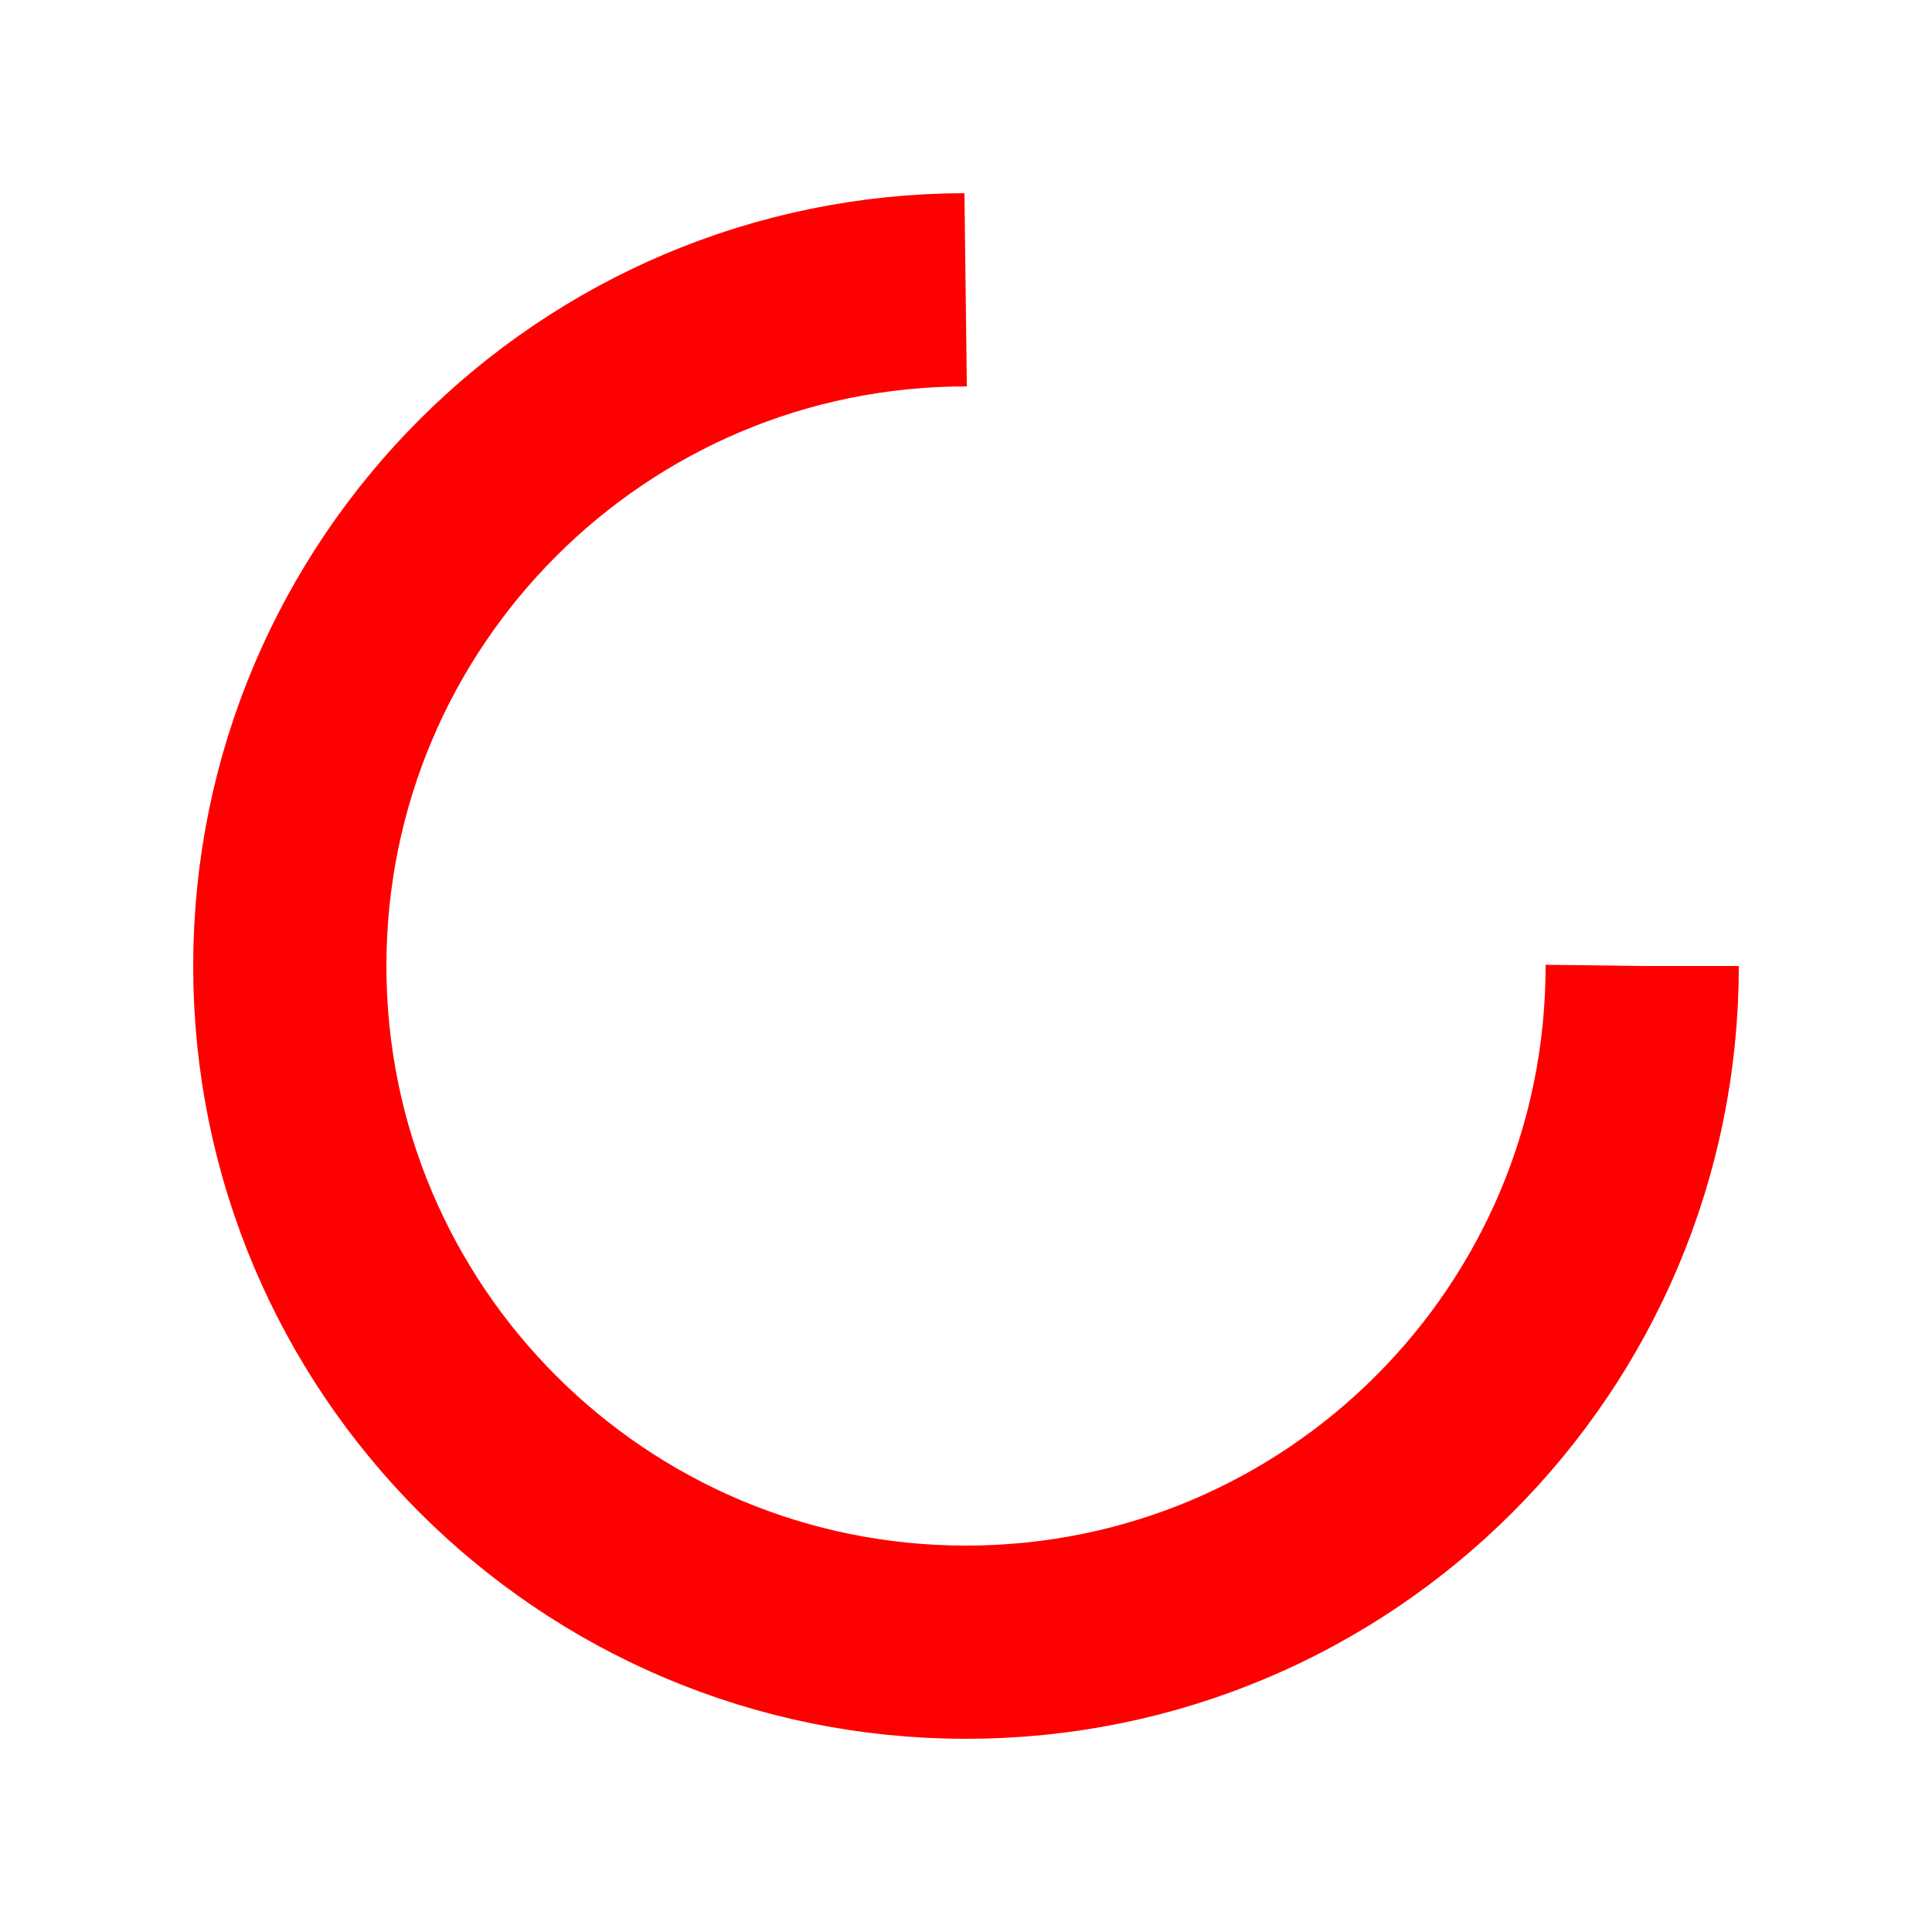
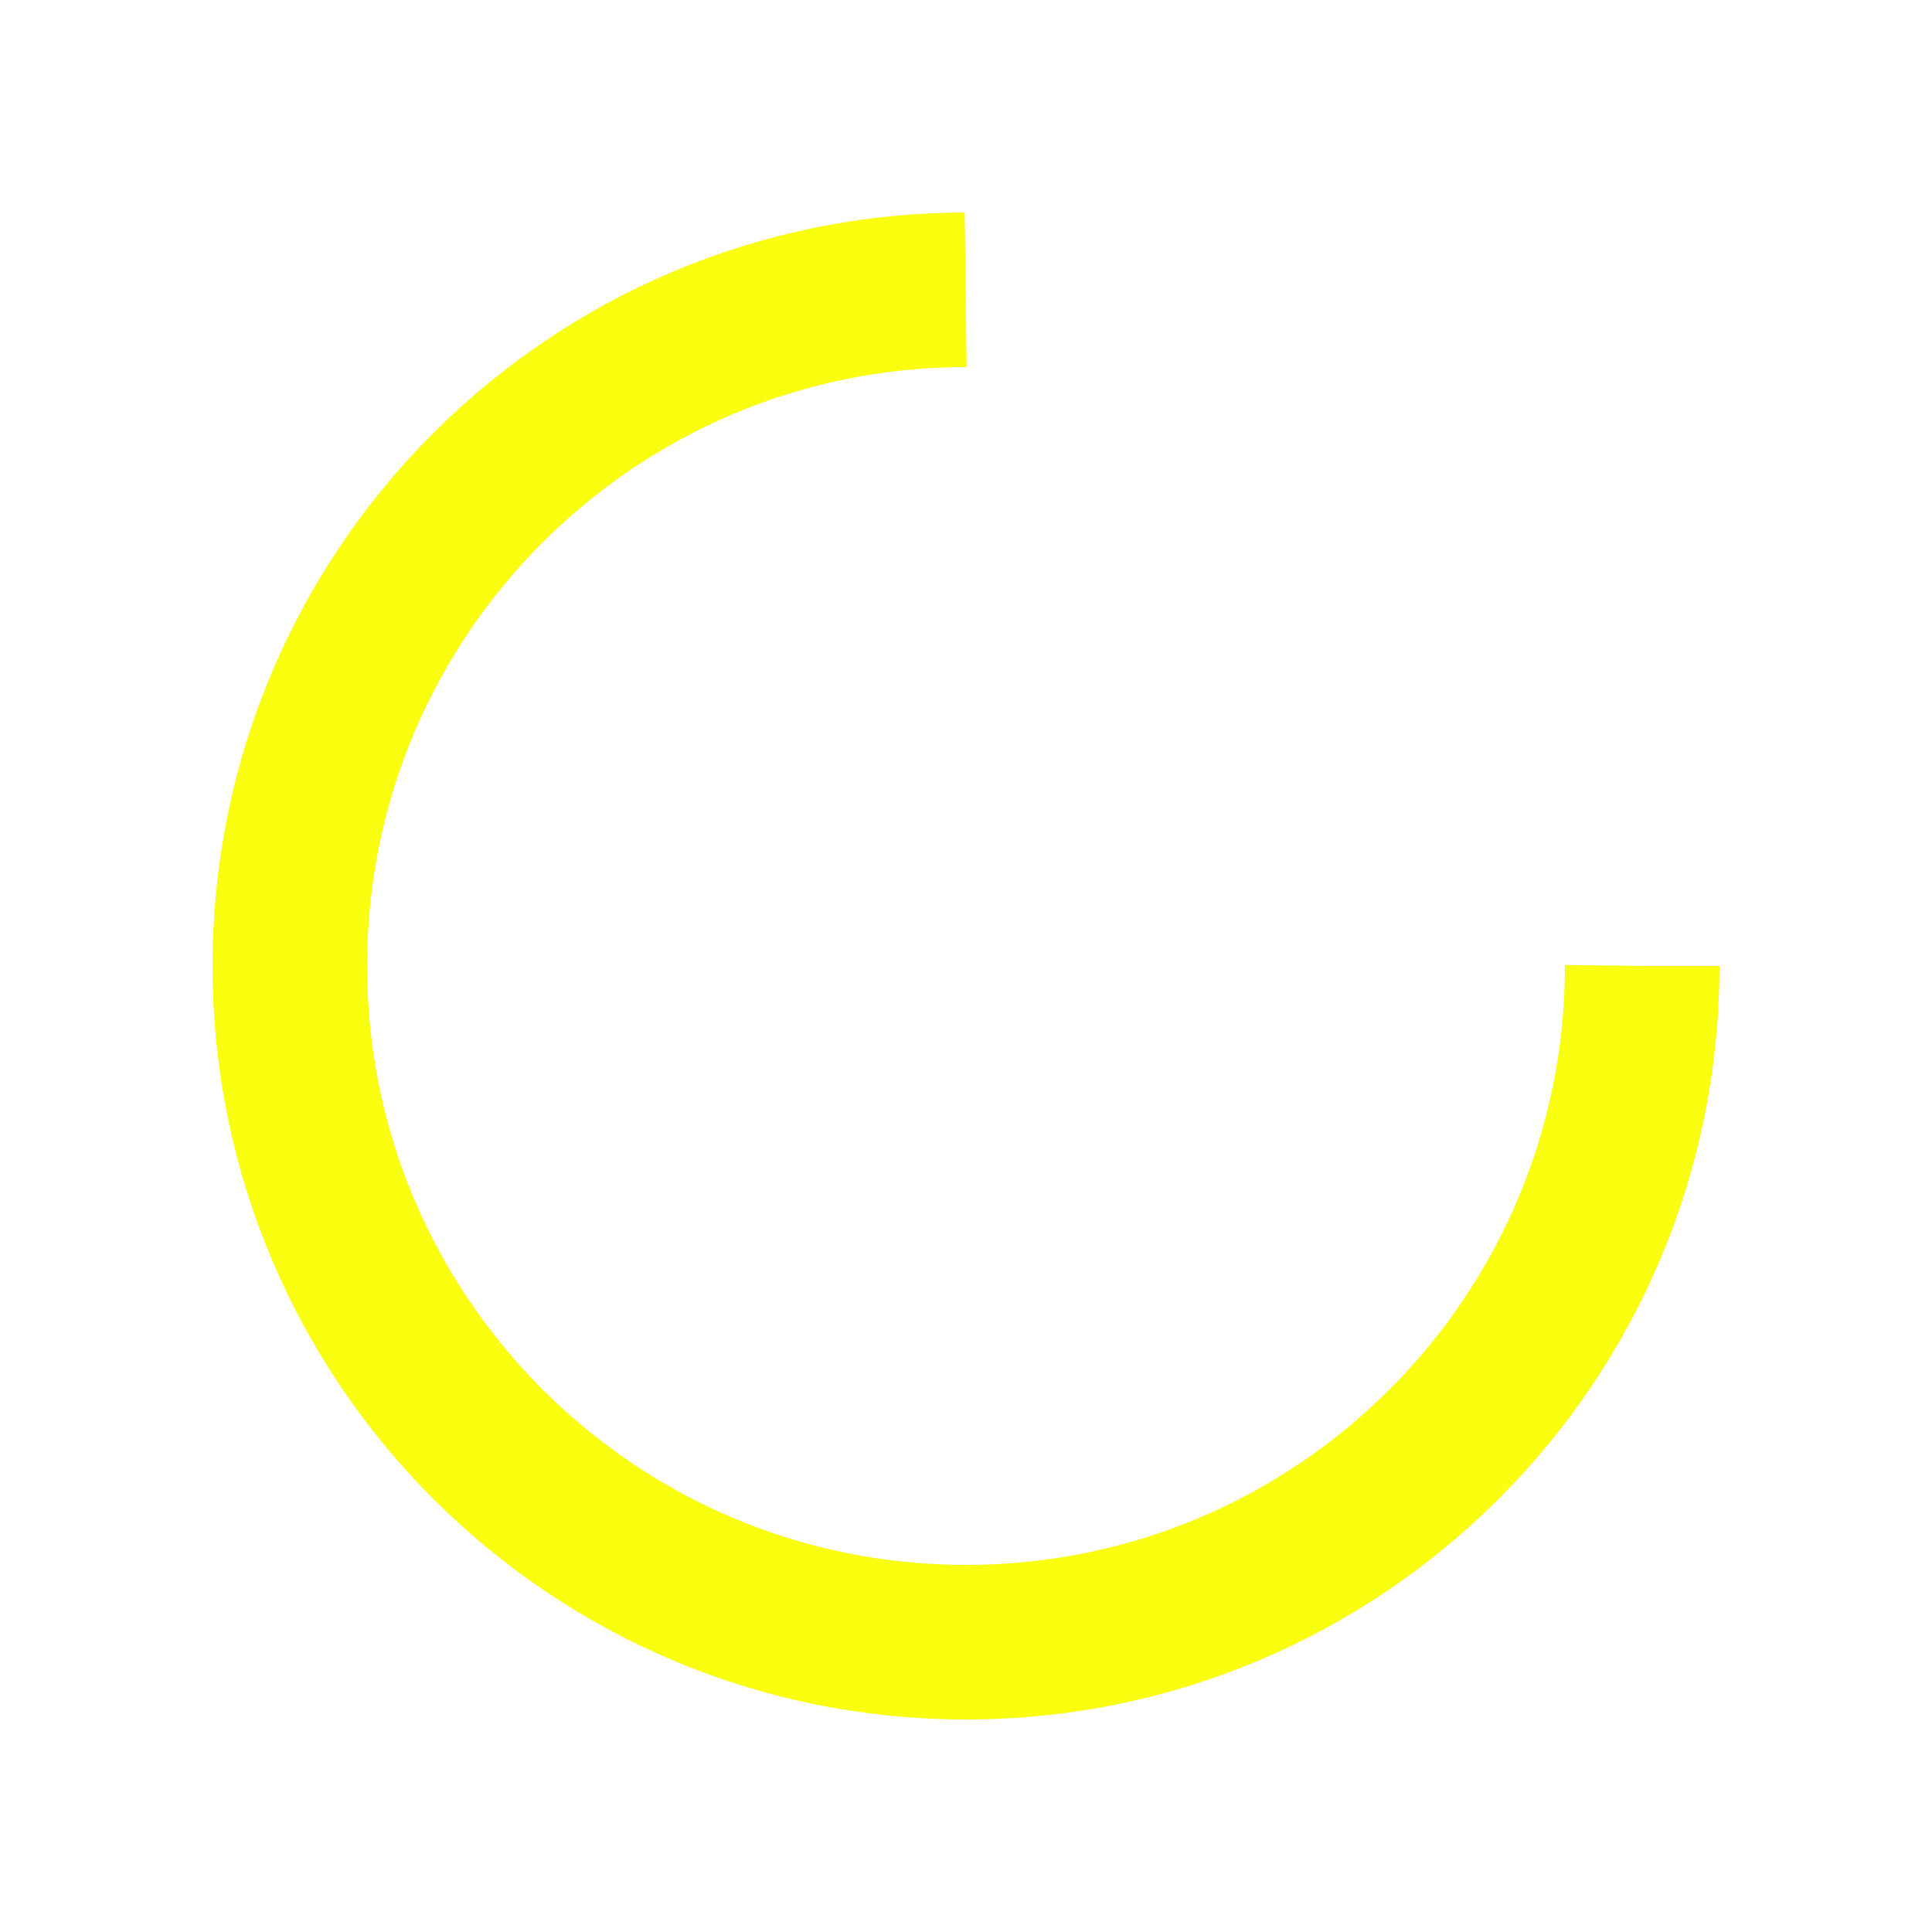
- <svg xmlns="http://www.w3.org/2000/svg" viewBox="0 0 100 100" preserveAspectRatio="xMidYMid" width="200" height="200" style="shape-rendering: auto; display: block; background: rgba(255, 255, 255, 0);">
+ <svg xmlns="http://www.w3.org/2000/svg" viewBox="0 0 100 100" preserveAspectRatio="xMidYMid" width="200" height="200" style="shape-rendering: auto; display: block; background: rgb(255, 255, 255);">
  <g>
-     <circle stroke-dasharray="164.934 56.978" r="35" stroke-width="10" stroke="#ff0000" fill="none" cy="50" cx="50">
-       <animateTransform keyTimes="0;1" values="0 50 50;360 50 50" dur="1.961s" repeatCount="indefinite" type="rotate" attributeName="transform" />
+     <circle stroke-dasharray="164.934 56.978" r="35" stroke-width="8" stroke="#f9ff0f" fill="none" cy="50" cx="50">
+       <animateTransform keyTimes="0;1" values="0 50 50;360 50 50" dur="1.818s" repeatCount="indefinite" type="rotate" attributeName="transform" />
    </circle>
    <g />
  </g>
</svg>
